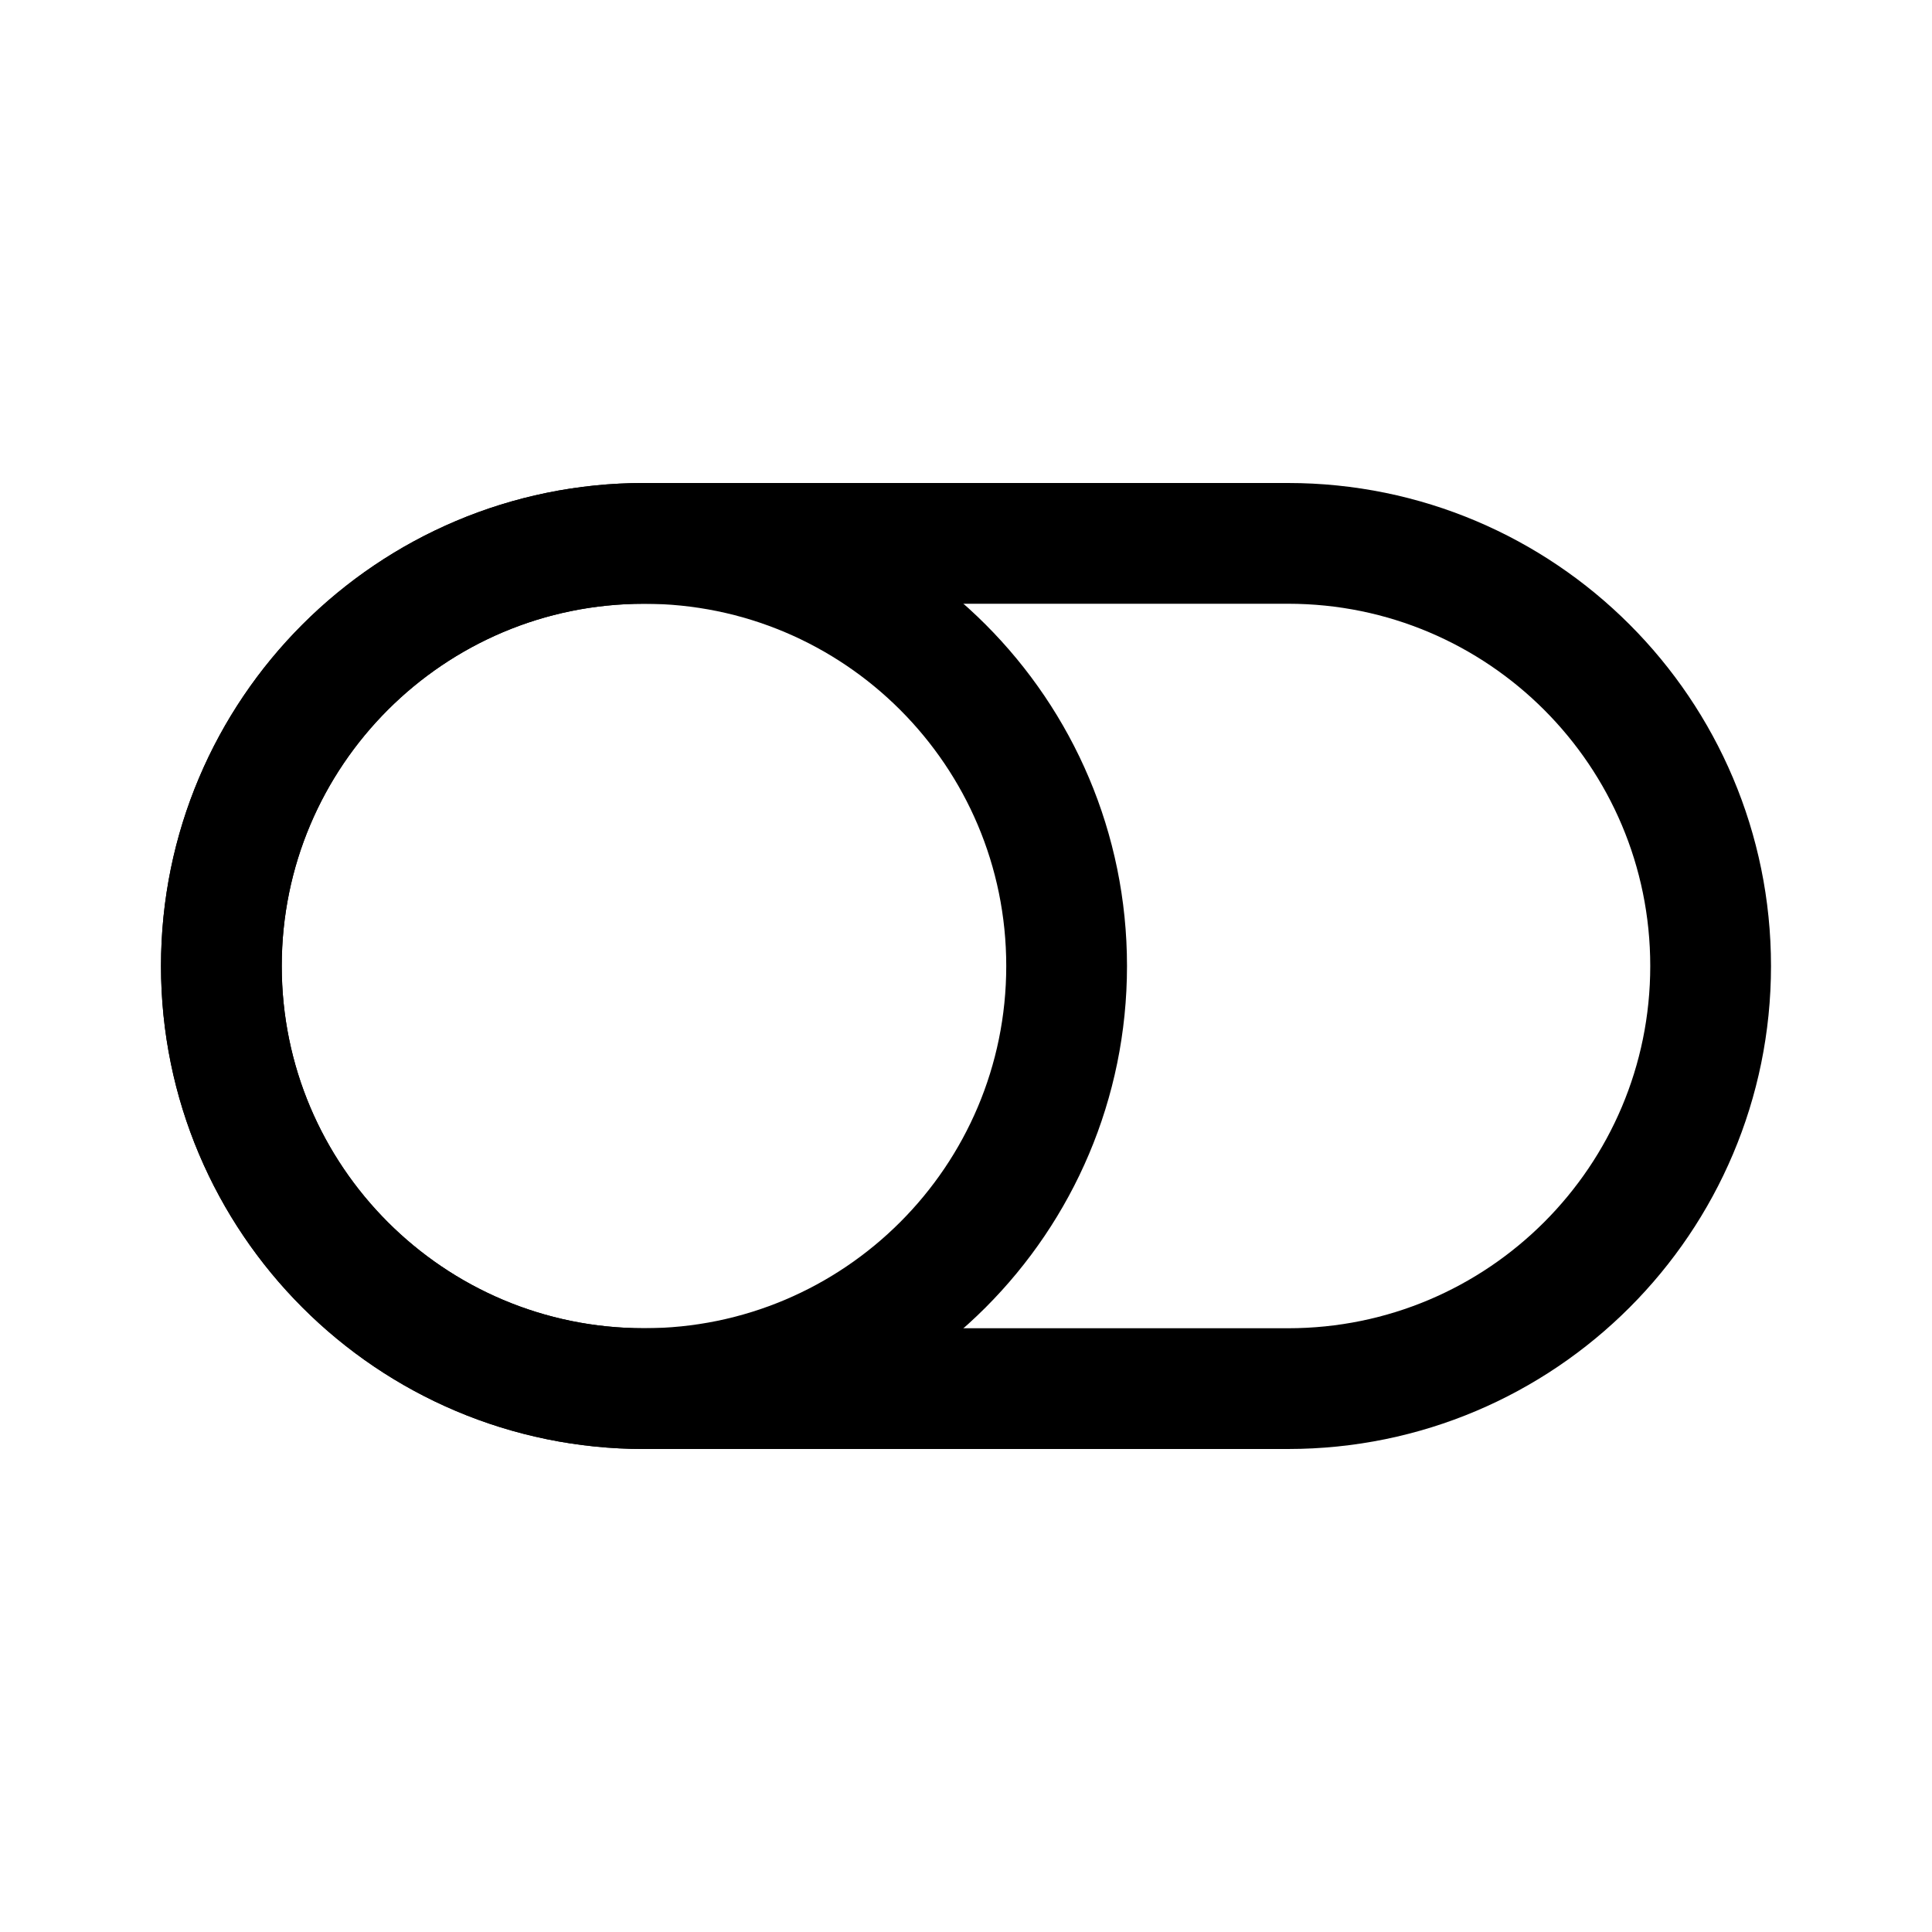
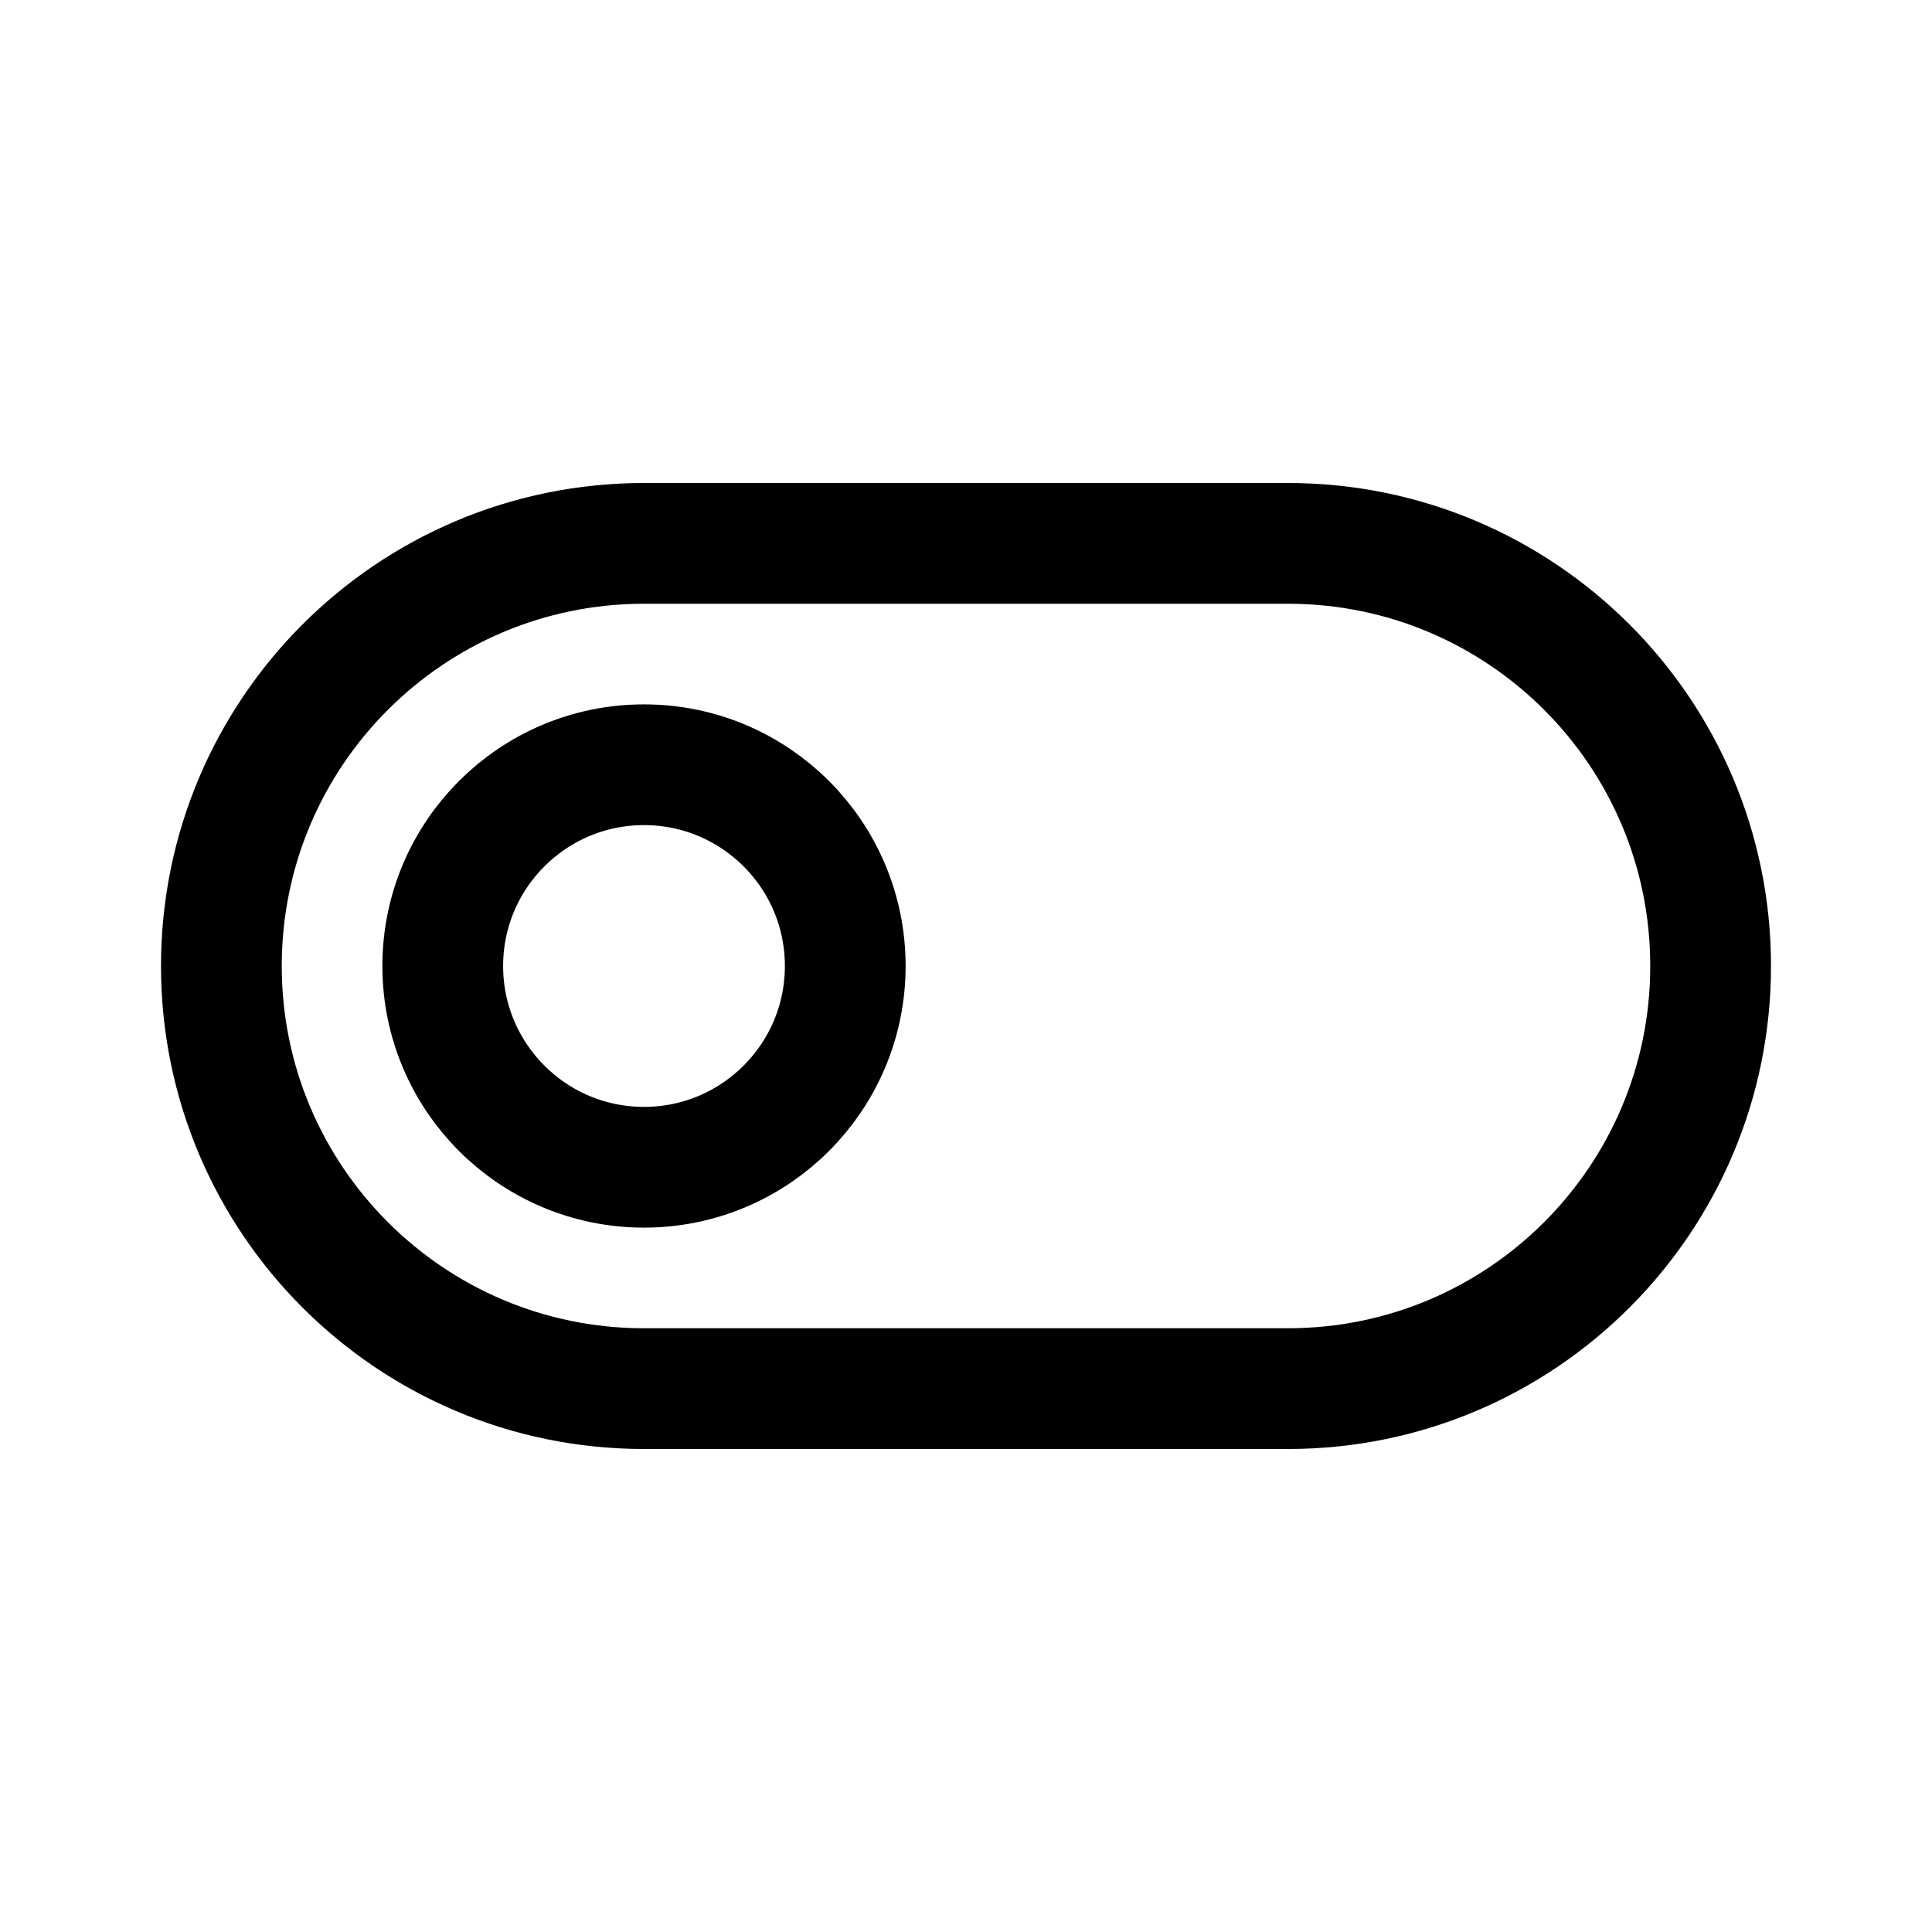
<svg xmlns="http://www.w3.org/2000/svg" width="24" height="24" viewBox="0 0 24 24" fill="none" stroke="currentColor" stroke-width="1.5" stroke-miterlimit="10">
-   <rect x="2.75" y="6.75" width="18.5" height="10.5" rx="5.25" />
-   <circle cx="8" cy="12" r="5.25" />
+   <path d="M8 6.75H16A5.25 5.25 0 0 1 16 17.25H8A5.25 5.25 0 0 1 8 6.75Z" />
+   <path d="M5.5 12a2.5 2.5 0 1 0 5 0a2.5 2.5 0 1 0 -5 0Z" />
</svg>
